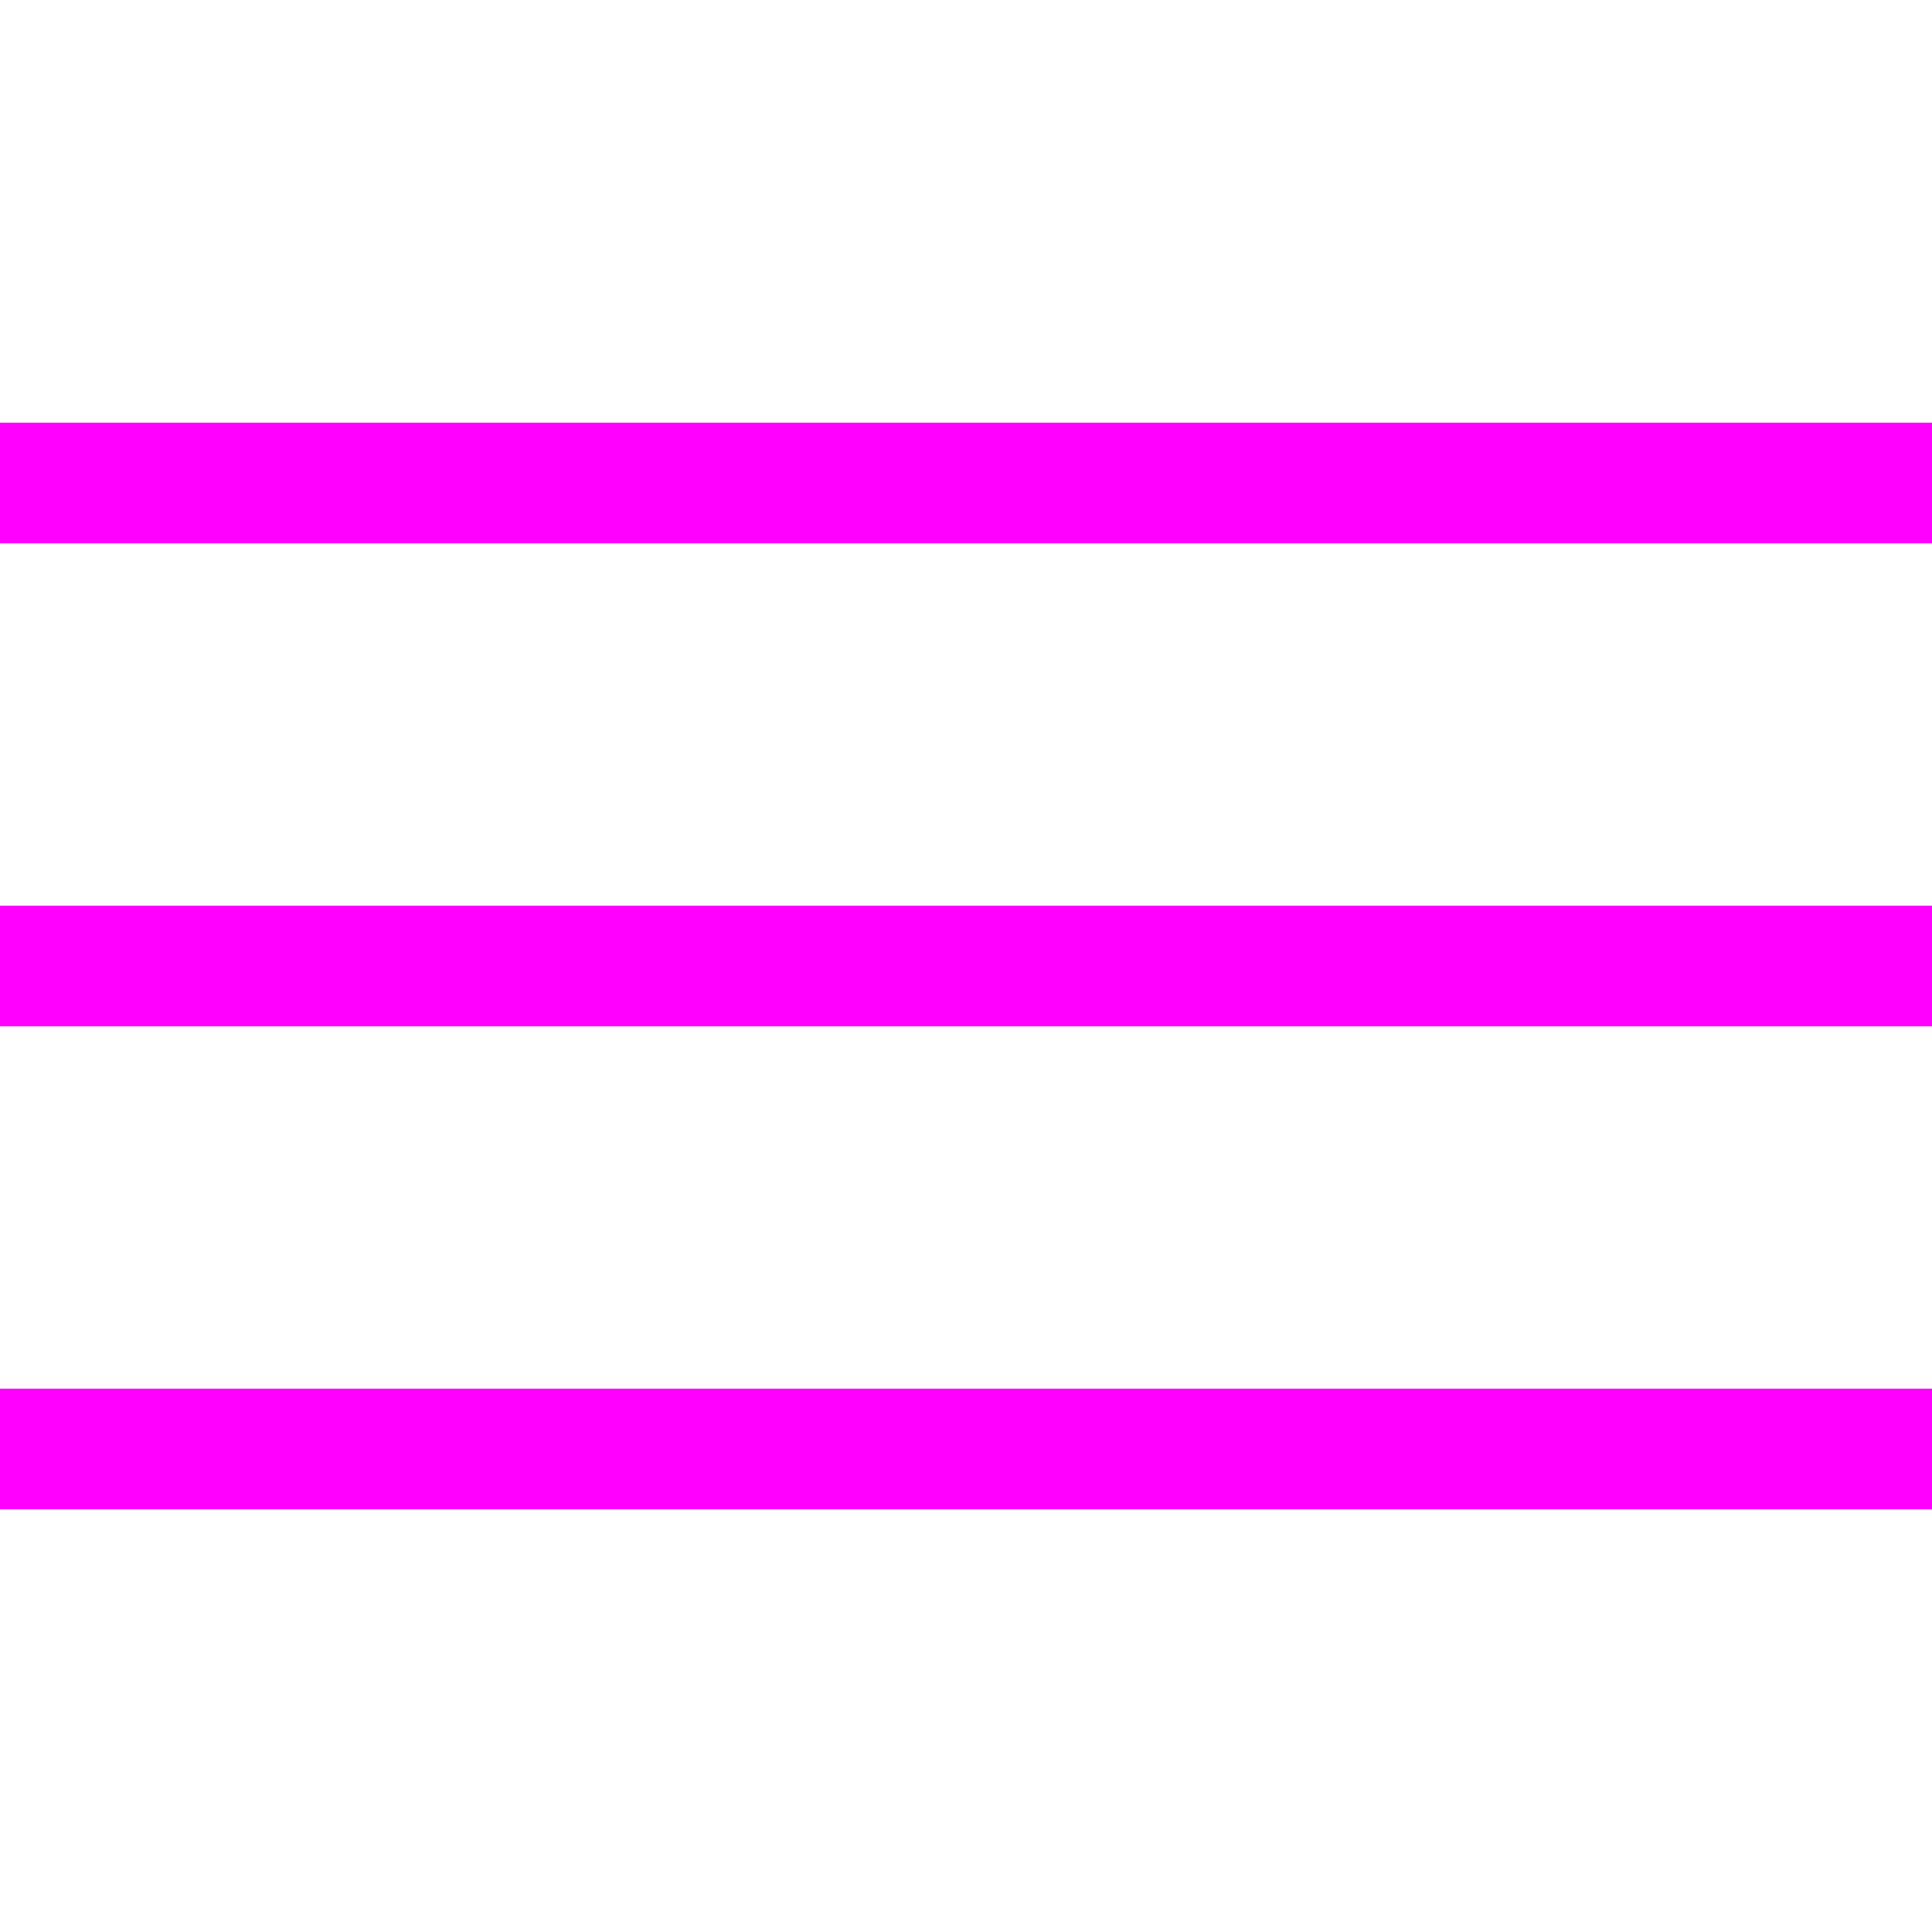
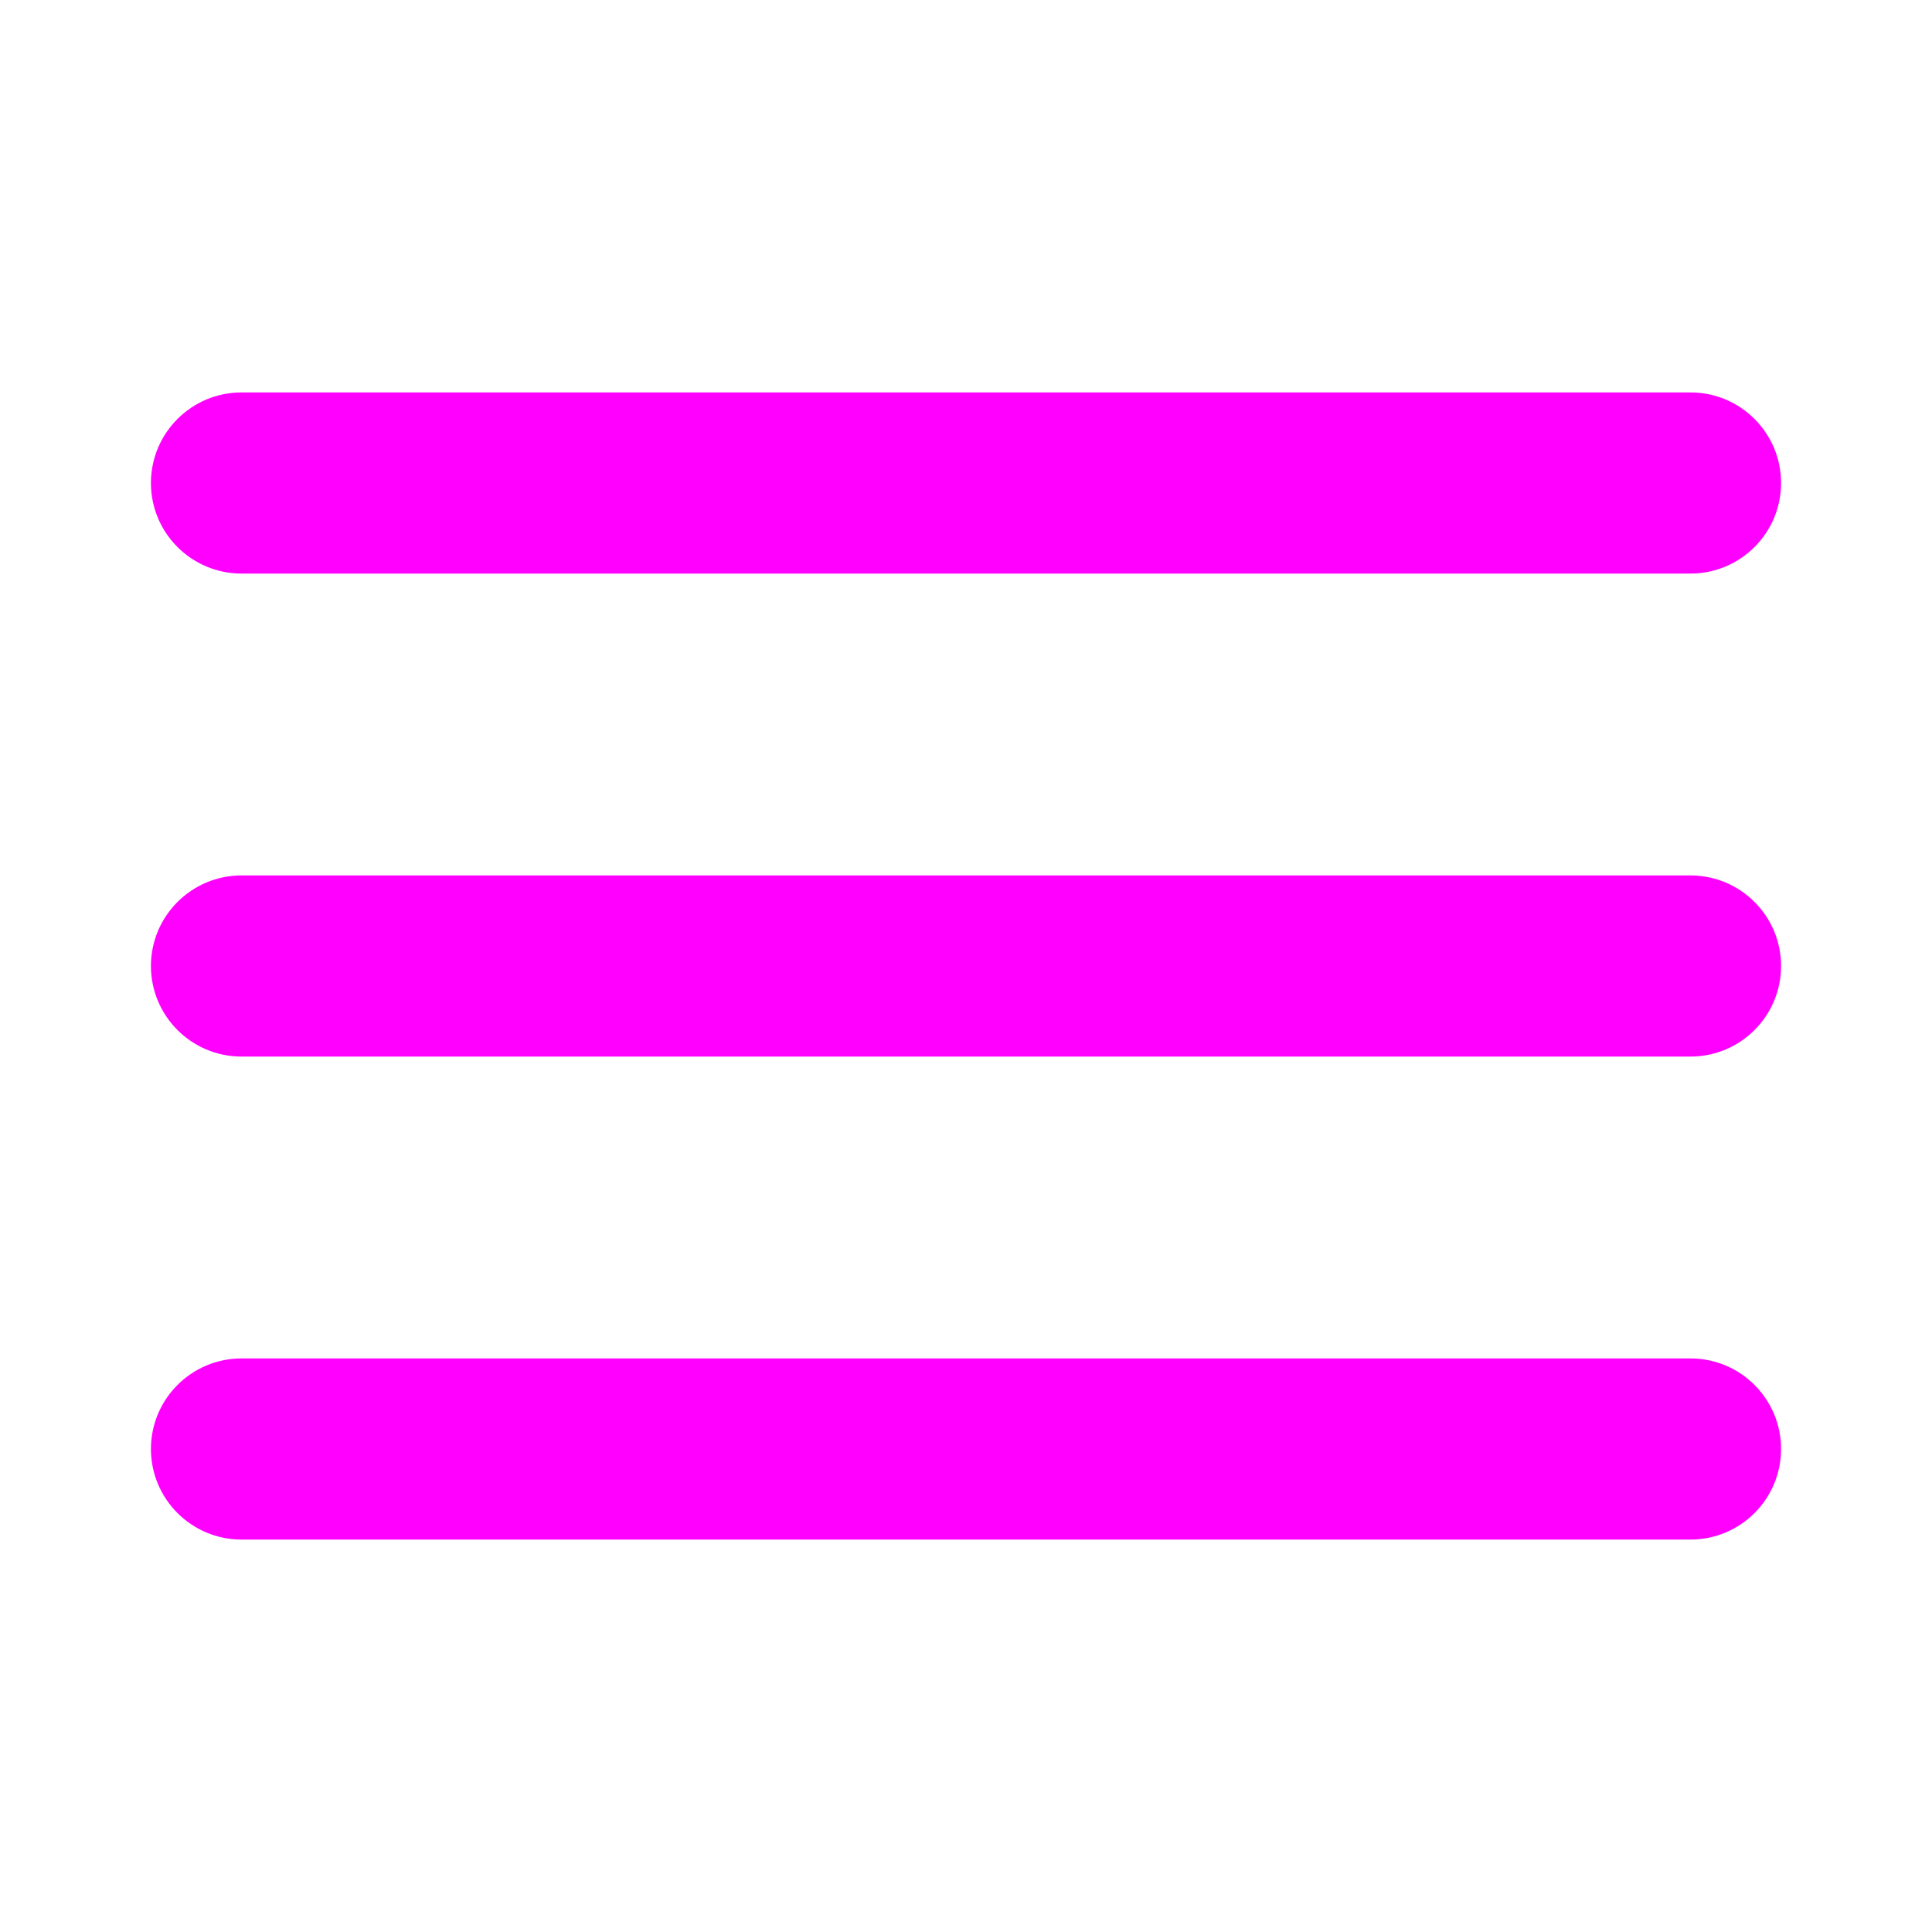
<svg xmlns="http://www.w3.org/2000/svg" width="16" height="16" viewBox="0 0 16 16" fill="none">
-   <path fill-rule="evenodd" clip-rule="evenodd" d="M16 3.5H0V4.5H16V3.5ZM0 7.5H16V8.5H0V7.5ZM0 11.5H16V12.5H0V11.5Z" fill="#FF00FF" />
+   <path fill-rule="evenodd" clip-rule="evenodd" d="M2 3.25C1.586 3.25 1.25 3.586 1.25 4C1.25 4.414 1.586 4.75 2 4.75H14C14.414 4.75 14.75 4.414 14.75 4C14.75 3.586 14.414 3.25 14 3.25H2ZM1.25 8C1.25 7.586 1.586 7.25 2 7.25H14C14.414 7.25 14.75 7.586 14.75 8C14.75 8.414 14.414 8.75 14 8.75H2C1.586 8.75 1.25 8.414 1.25 8ZM1.25 12C1.25 11.586 1.586 11.25 2 11.25H14C14.414 11.25 14.75 11.586 14.75 12C14.75 12.414 14.414 12.75 14 12.75H2C1.586 12.75 1.25 12.414 1.25 12Z" fill="#FF00FF" />
</svg>
